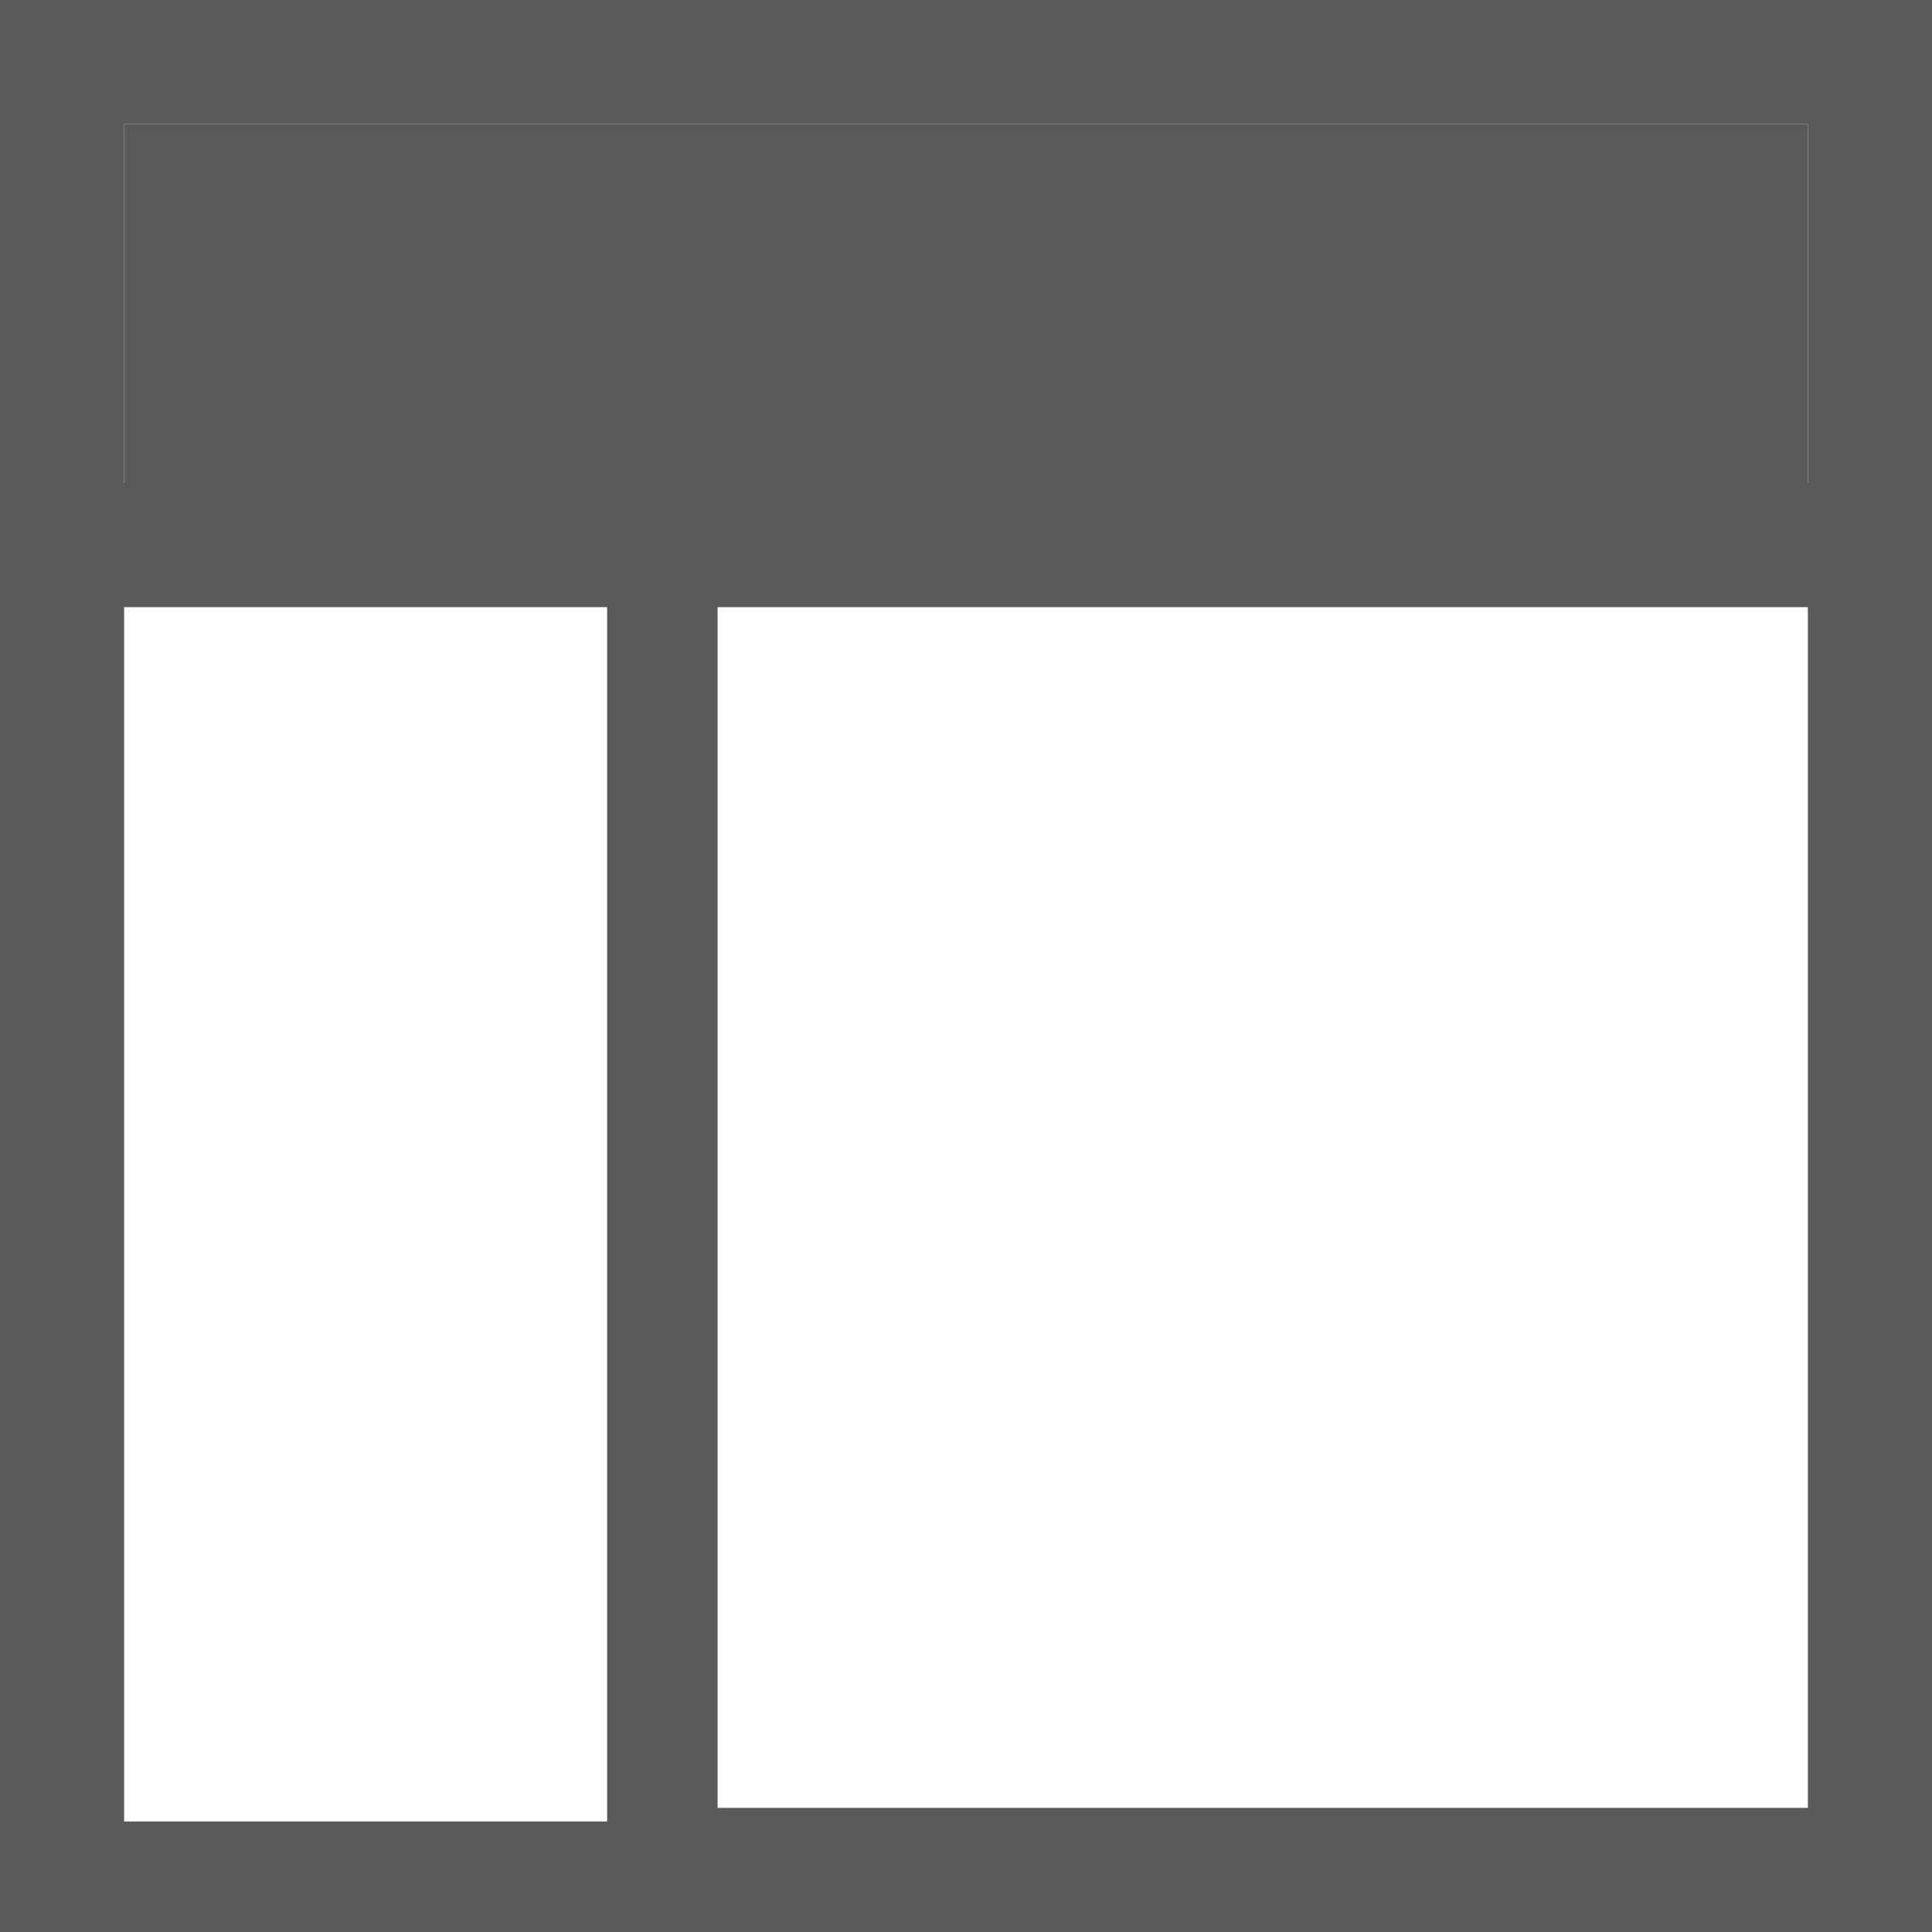
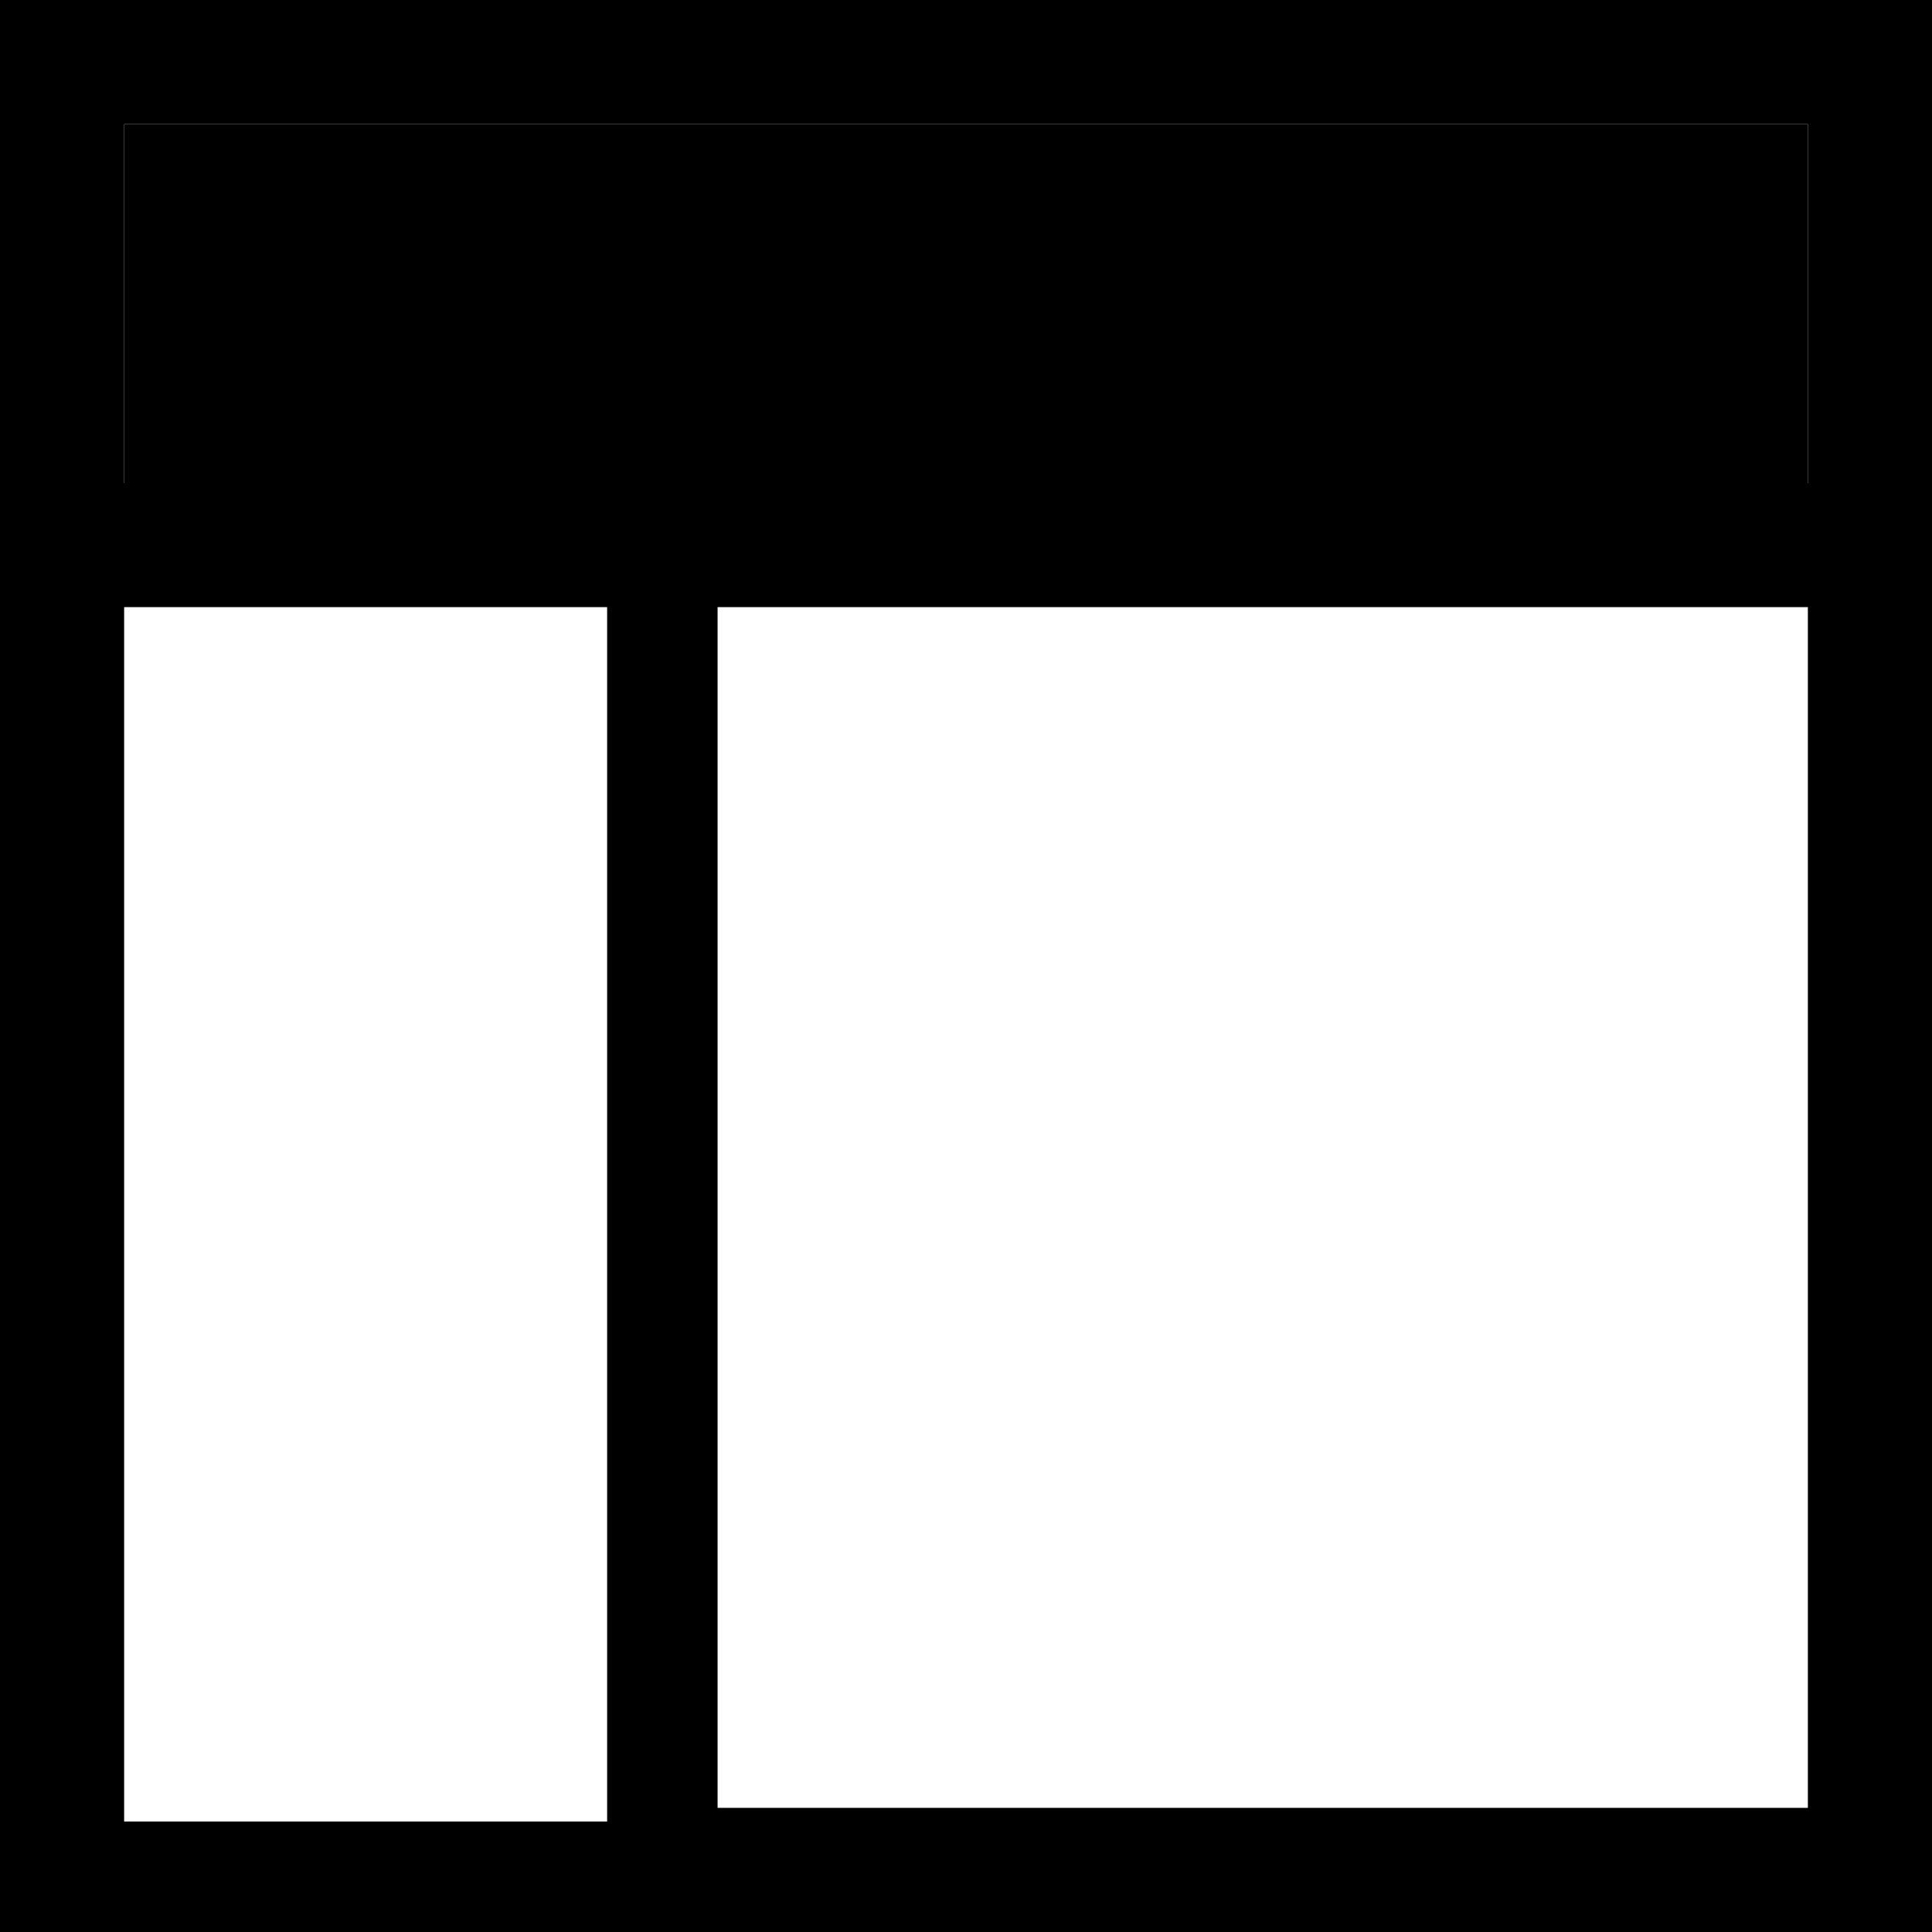
- <svg xmlns="http://www.w3.org/2000/svg" width="12px" height="12px" viewBox="0 0 12 12" version="1.1">
+ <svg xmlns="http://www.w3.org/2000/svg" width="12px" height="12px" viewBox="0 0 12 12" version="1.1" class="antv-s2-icon">
  <g stroke="none" fill="none" fill-rule="evenodd">
-     <g transform="translate(-153, -814)" fill="#595959" fill-rule="nonzero">
+     <g transform="translate(-153, -814)" fill="currentColor" fill-rule="nonzero">
      <g transform="translate(127, 549)">
        <g transform="translate(24, 55)">
          <g transform="translate(0, 208)">
            <g transform="translate(2, 2)">
              <path d="M4.457,11.229 L11.229,11.229 L11.229,3.771 L4.457,3.771 L4.457,11.229 Z M3.771,11.229 L3.771,3.771 L0.771,3.771 L0.771,11.314 L3.771,11.314 L3.771,11.229 Z M11.229,3 L11.229,0.771 L0.771,0.771 L0.771,3 L11.229,3 Z M12,0 L12,12 L0,12 L0,0 L12,0 Z" />
              <polygon points="0.771 0.771 11.229 0.771 11.229 3 0.771 3" />
            </g>
          </g>
        </g>
      </g>
    </g>
  </g>
</svg>
